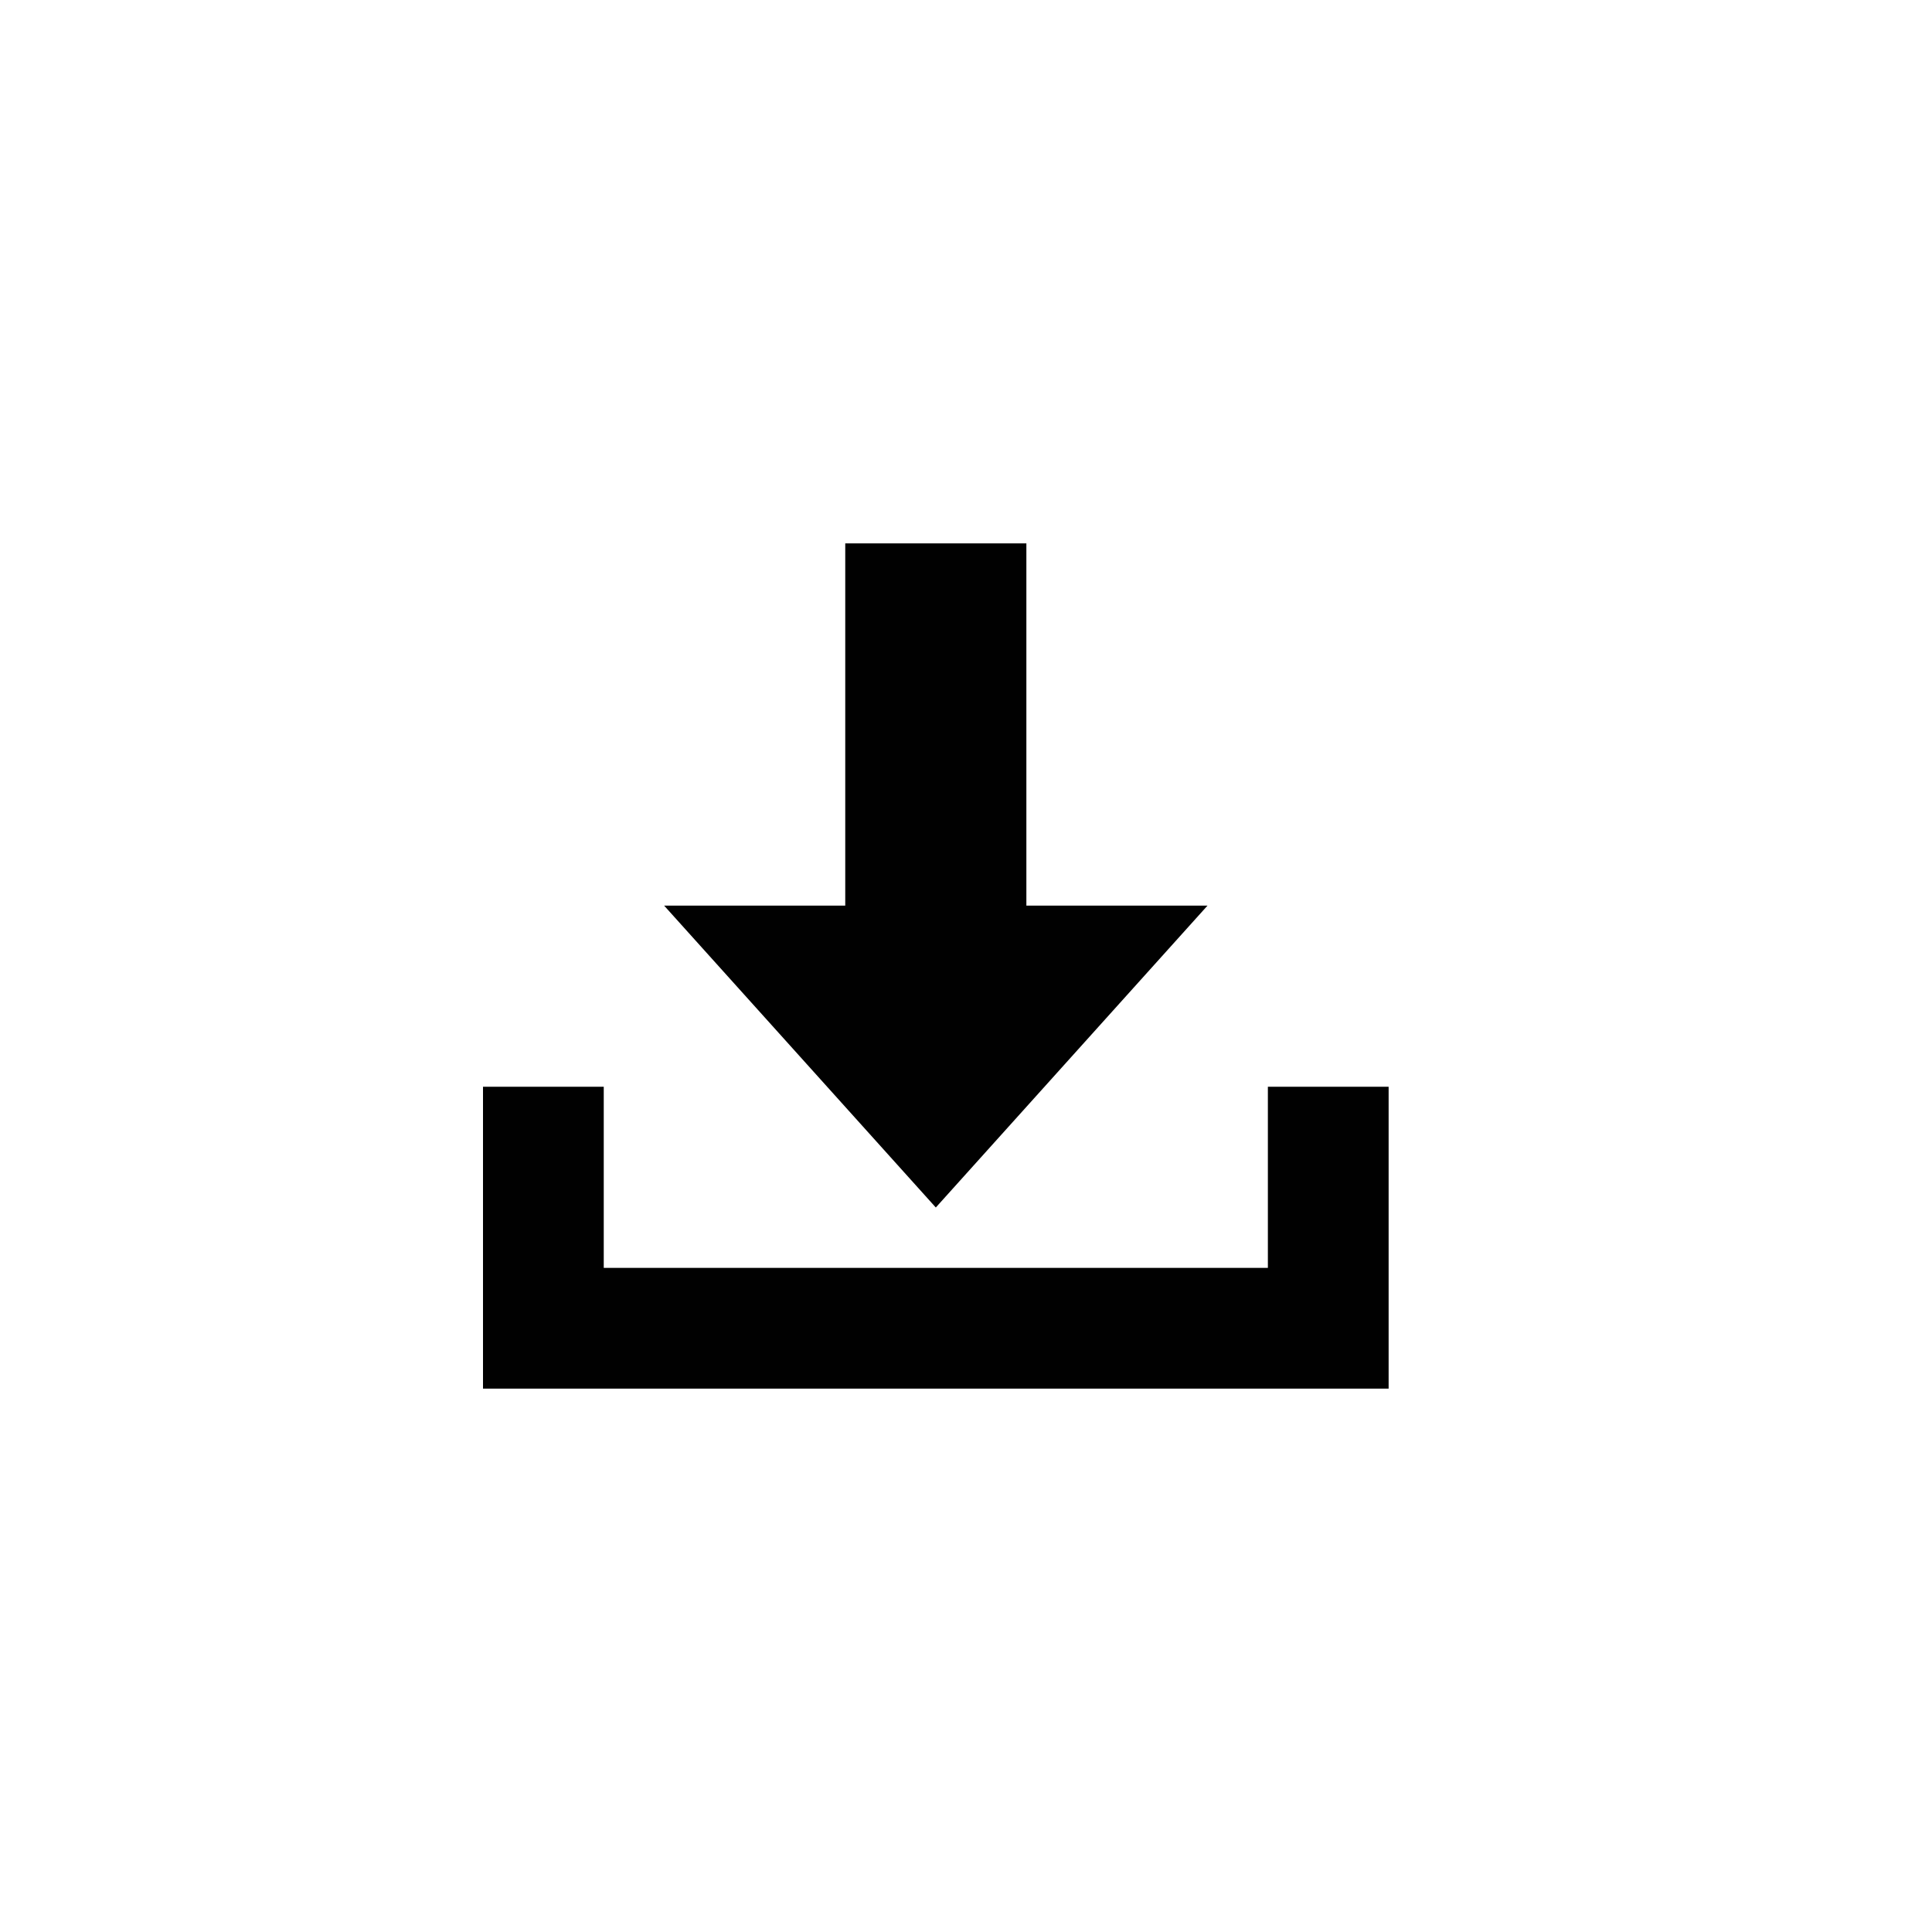
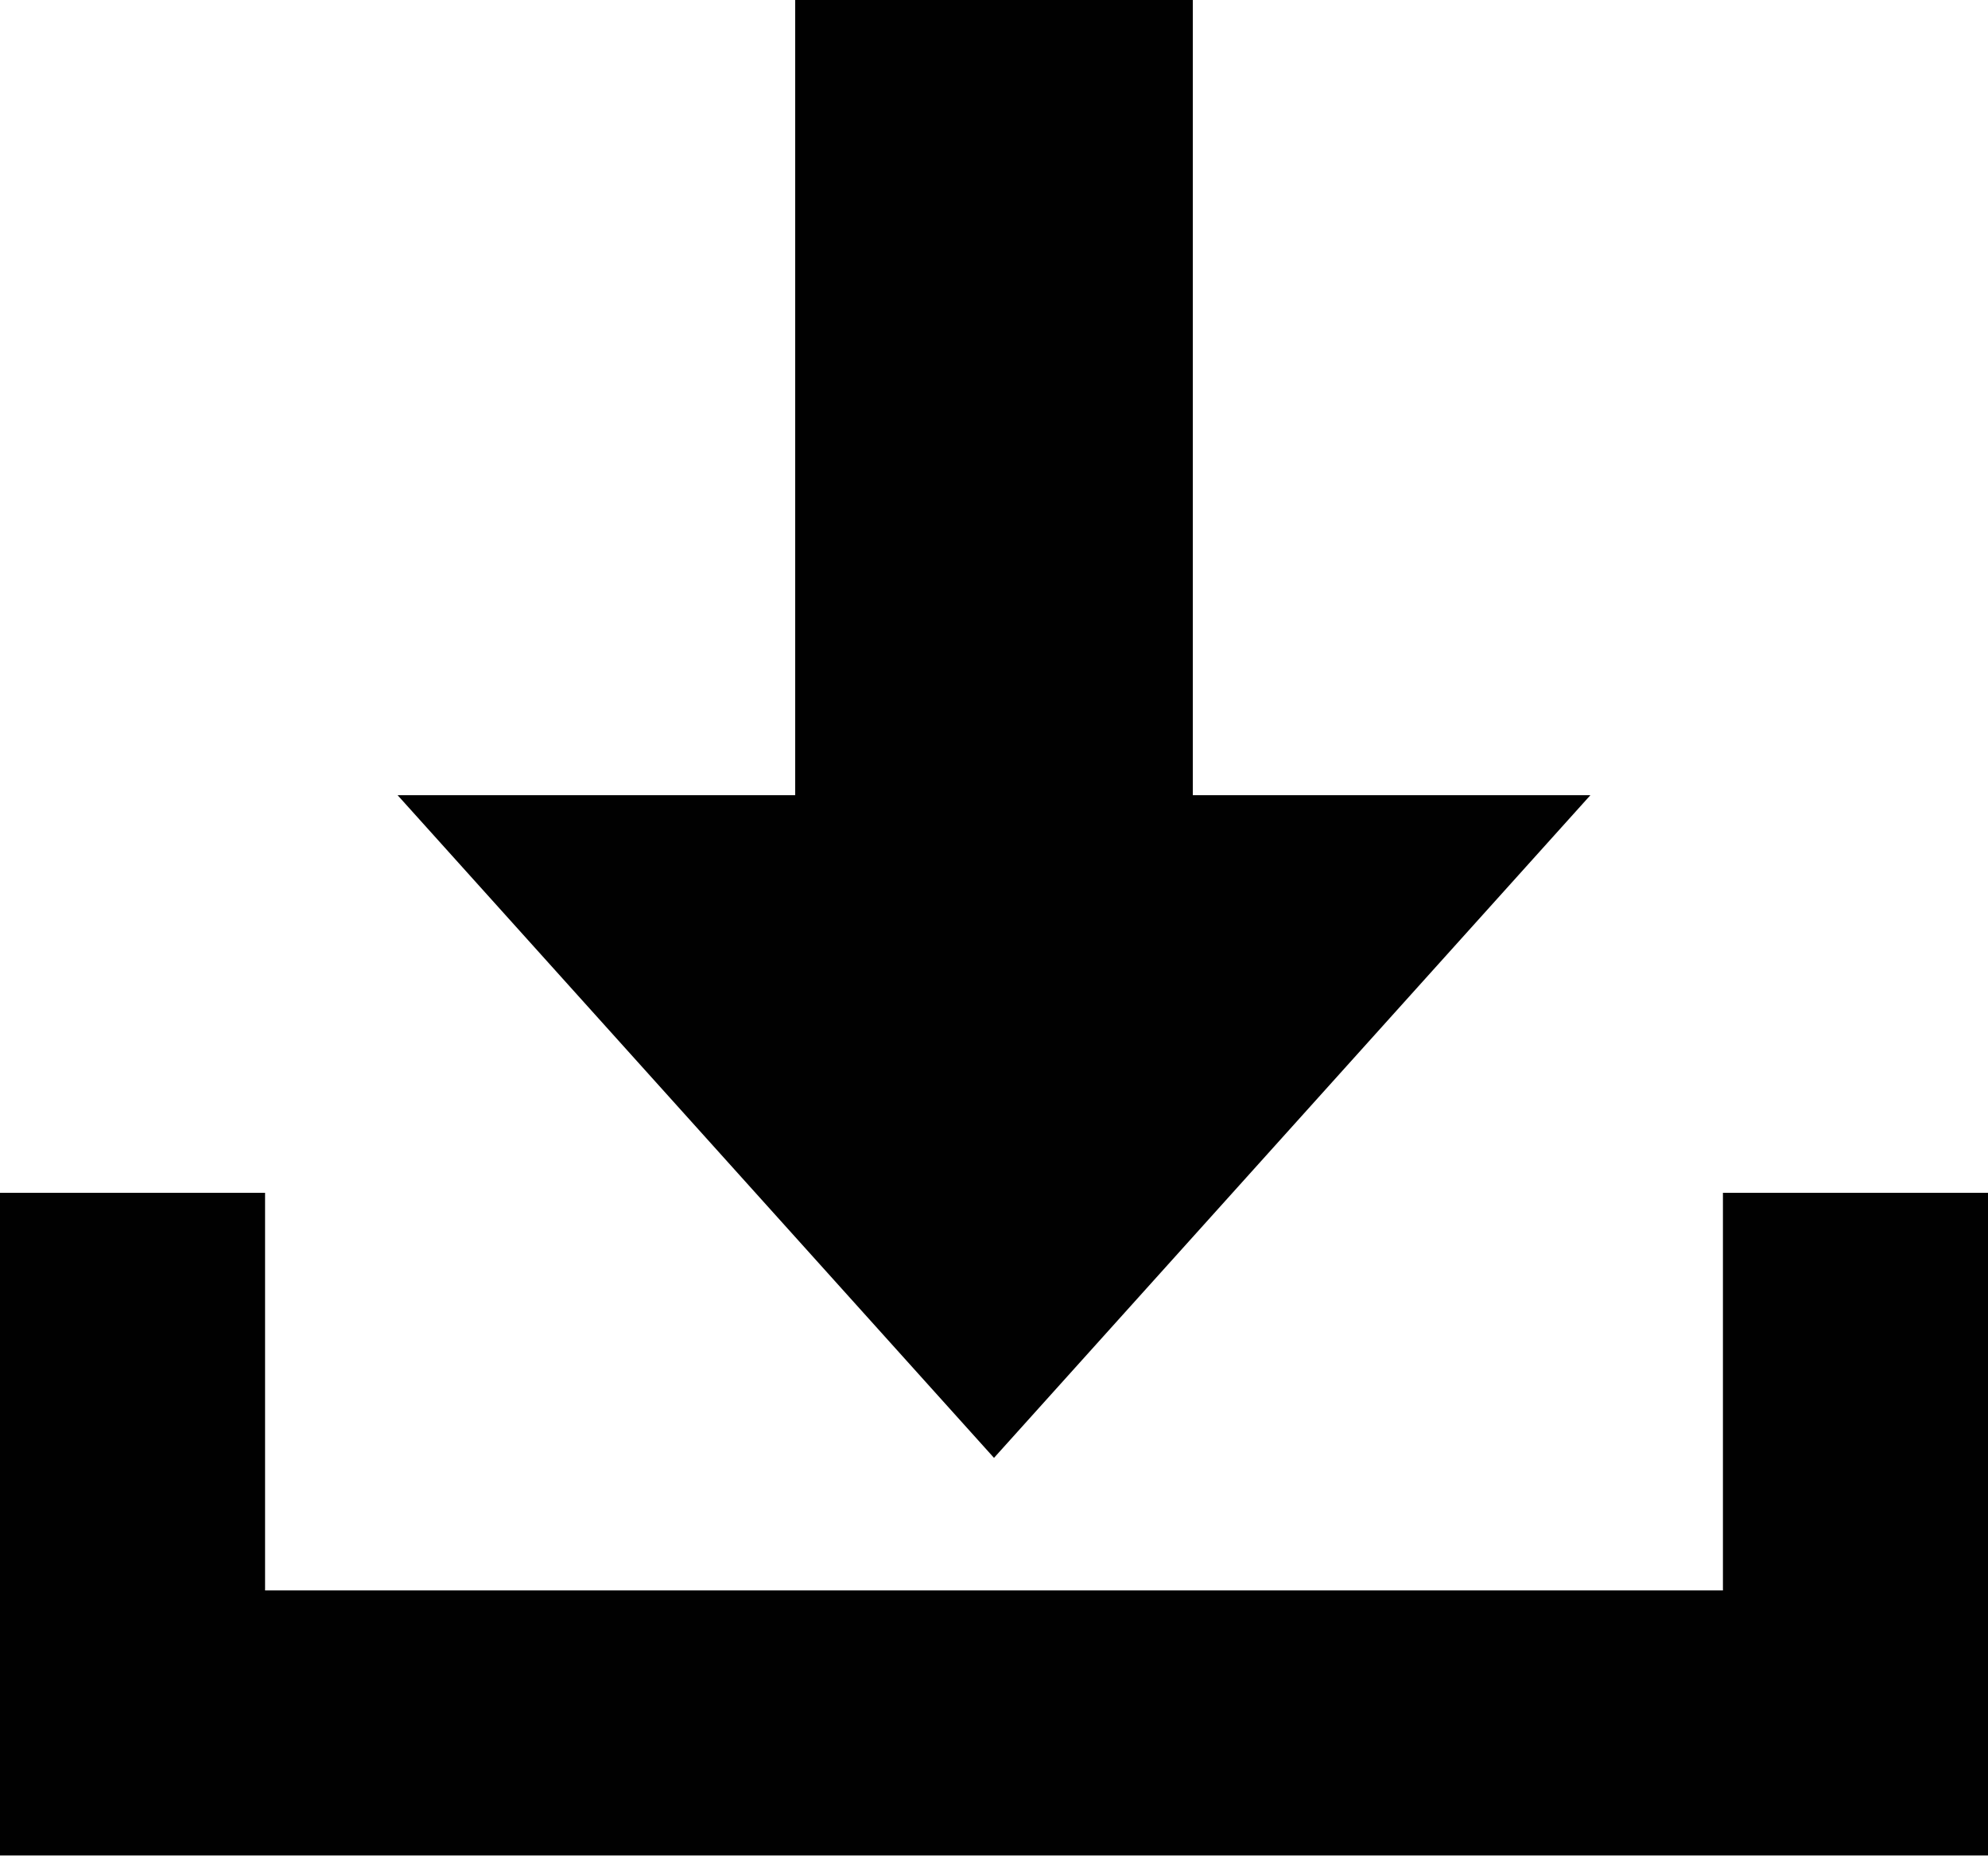
- <svg xmlns="http://www.w3.org/2000/svg" version="1.1" id="Layer_1" x="0px" y="0px" width="32px" height="32px" viewBox="0 0 32 32" style="enable-background:new 0 0 32 32;" xml:space="preserve">
+ <svg xmlns="http://www.w3.org/2000/svg" version="1.1" id="Layer_1" x="0px" y="0px" width="15px" height="14px" viewBox="9.5 9.5 15 14" enable-background="new 9.5 9.5 15 14" xml:space="preserve">
  <g>
-     <polygon style="fill:#010101;" points="17,15 17,9 14,9 14,15 11,15 15.5,20 20,15  " />
+     <polygon fill="#010101" points="18.5,15.5 18.5,9.5 15.5,9.5 15.5,15.5 12.5,15.5 17,20.5 21.5,15.5  " />
    <g>
-       <polygon style="fill:#010101;" points="23,23 8,23 8,18 10,18 10,21 21,21 21,18 23,18   " />
+       <polygon fill="#010101" points="24.5,23.5 9.5,23.5 9.5,18.5 11.5,18.5 11.5,21.5 22.5,21.5 22.5,18.5 24.5,18.5   " />
    </g>
  </g>
</svg>
